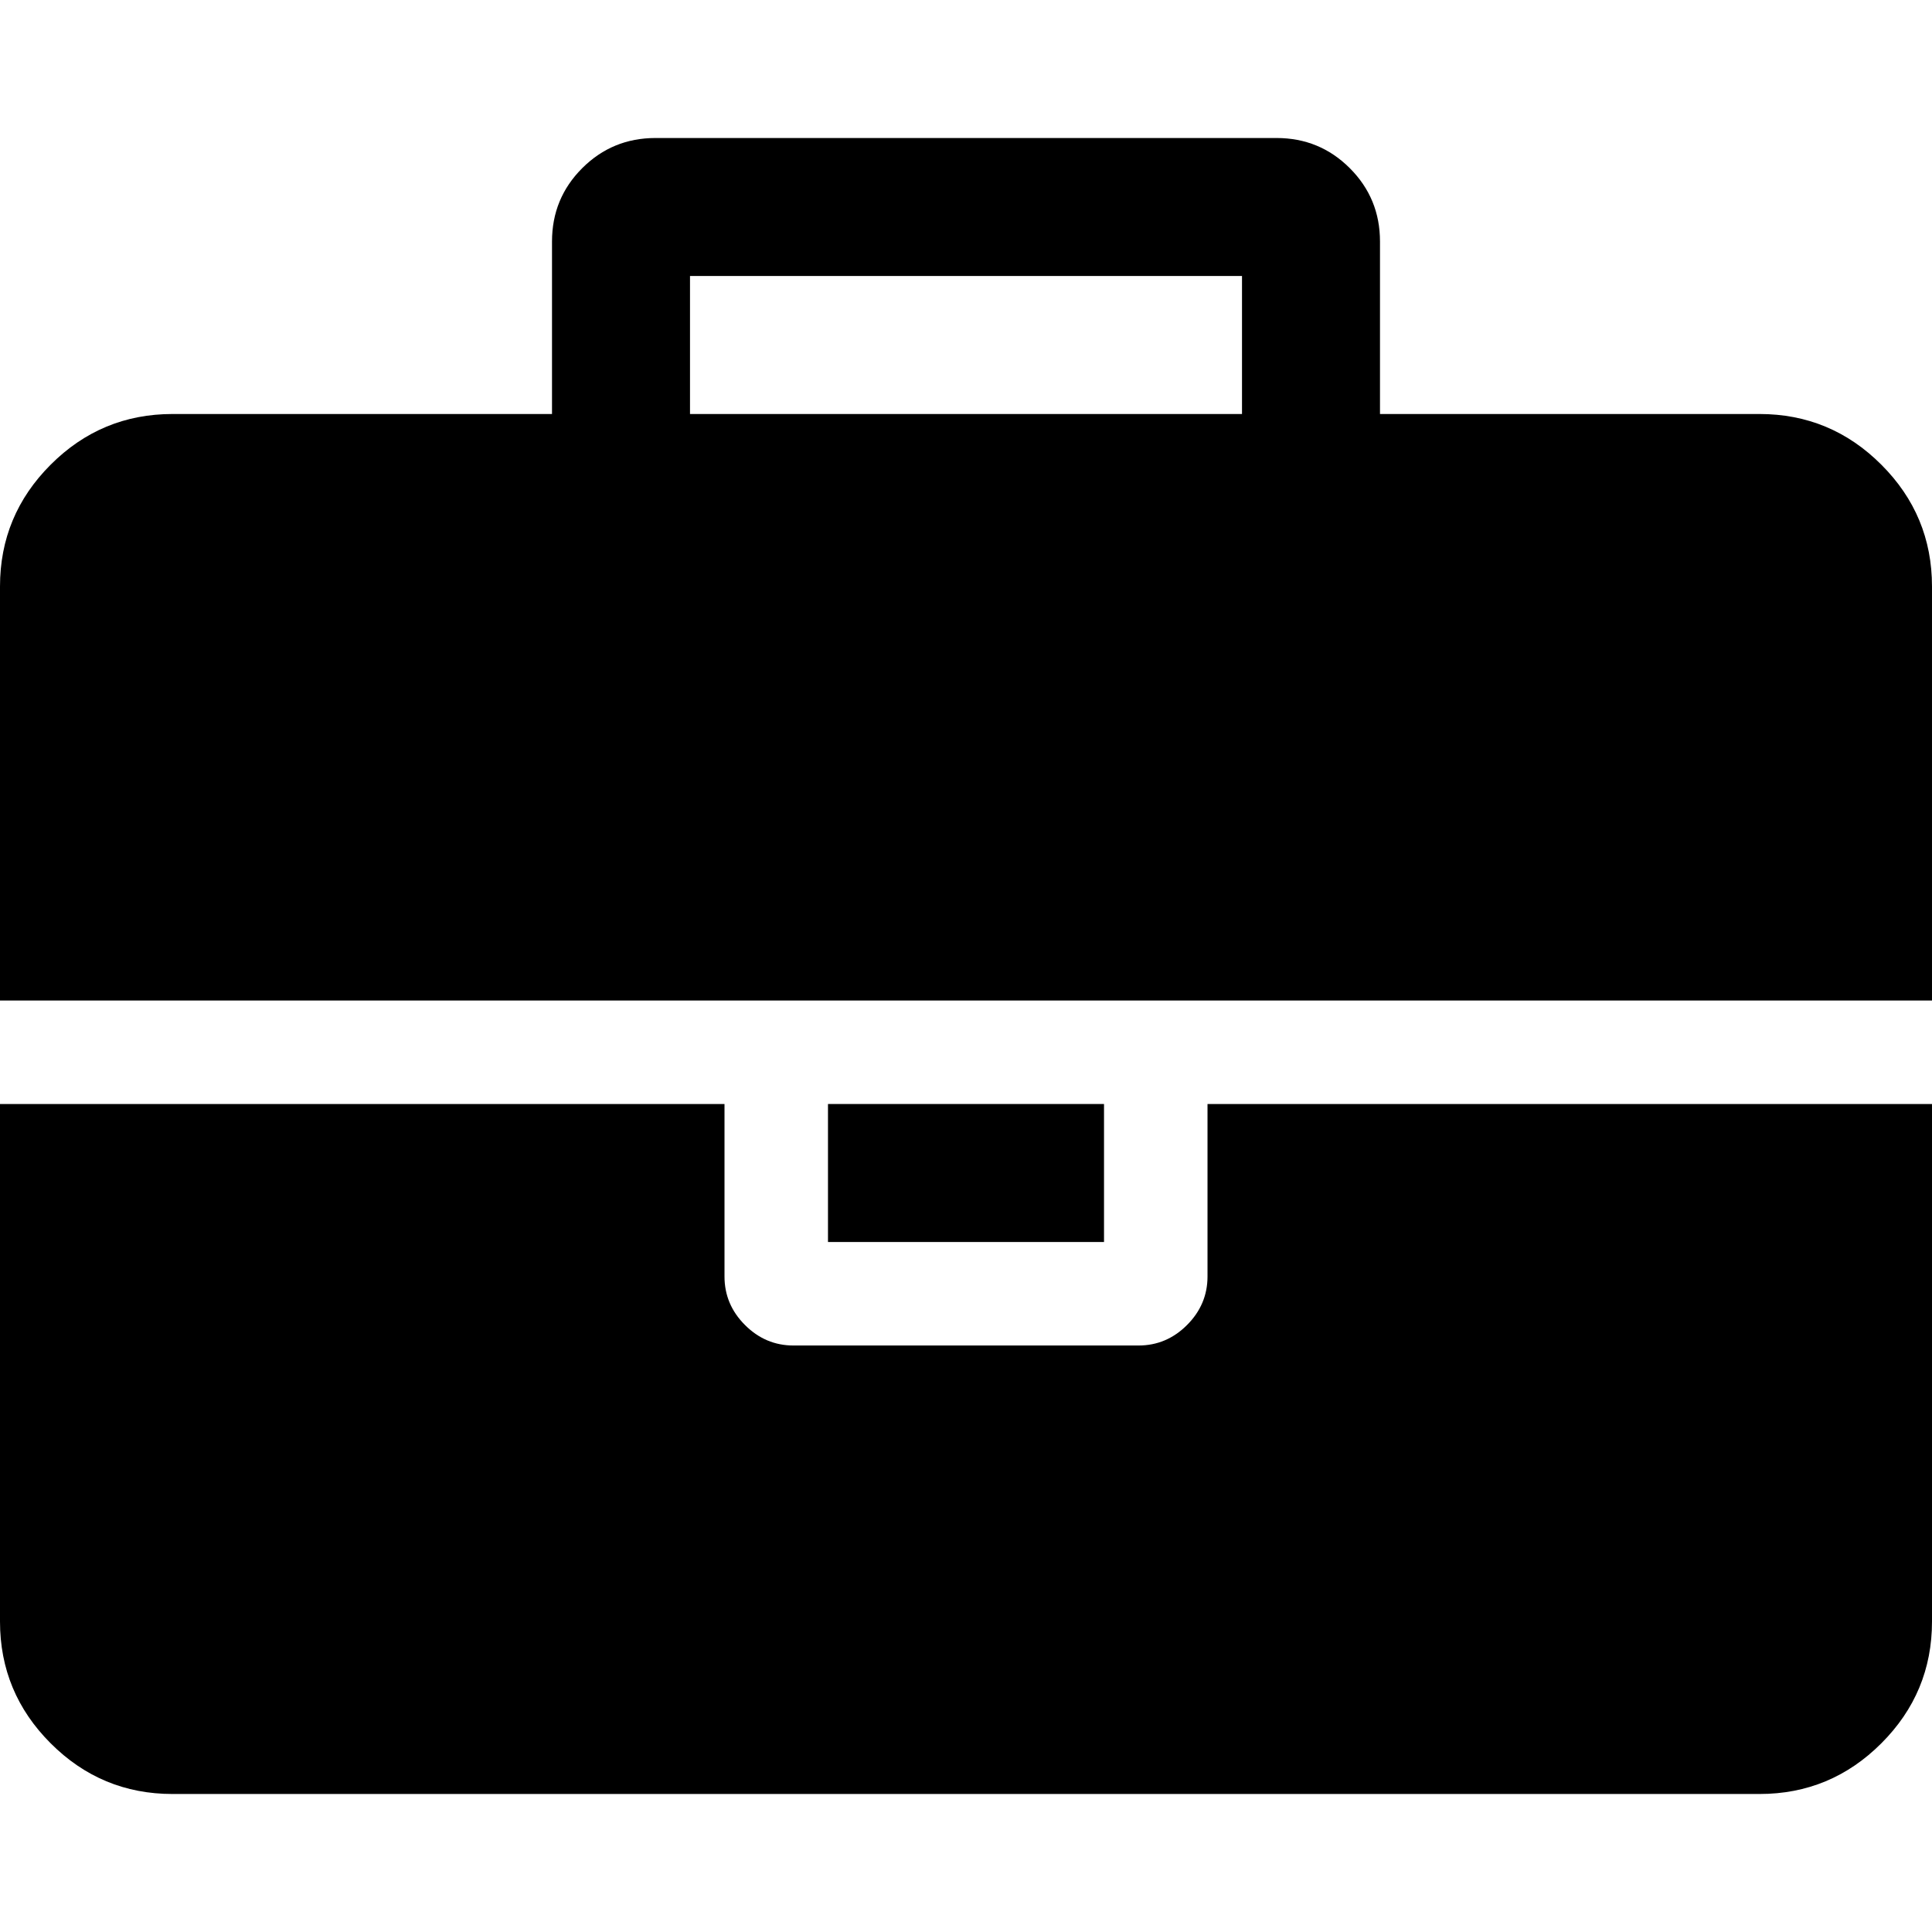
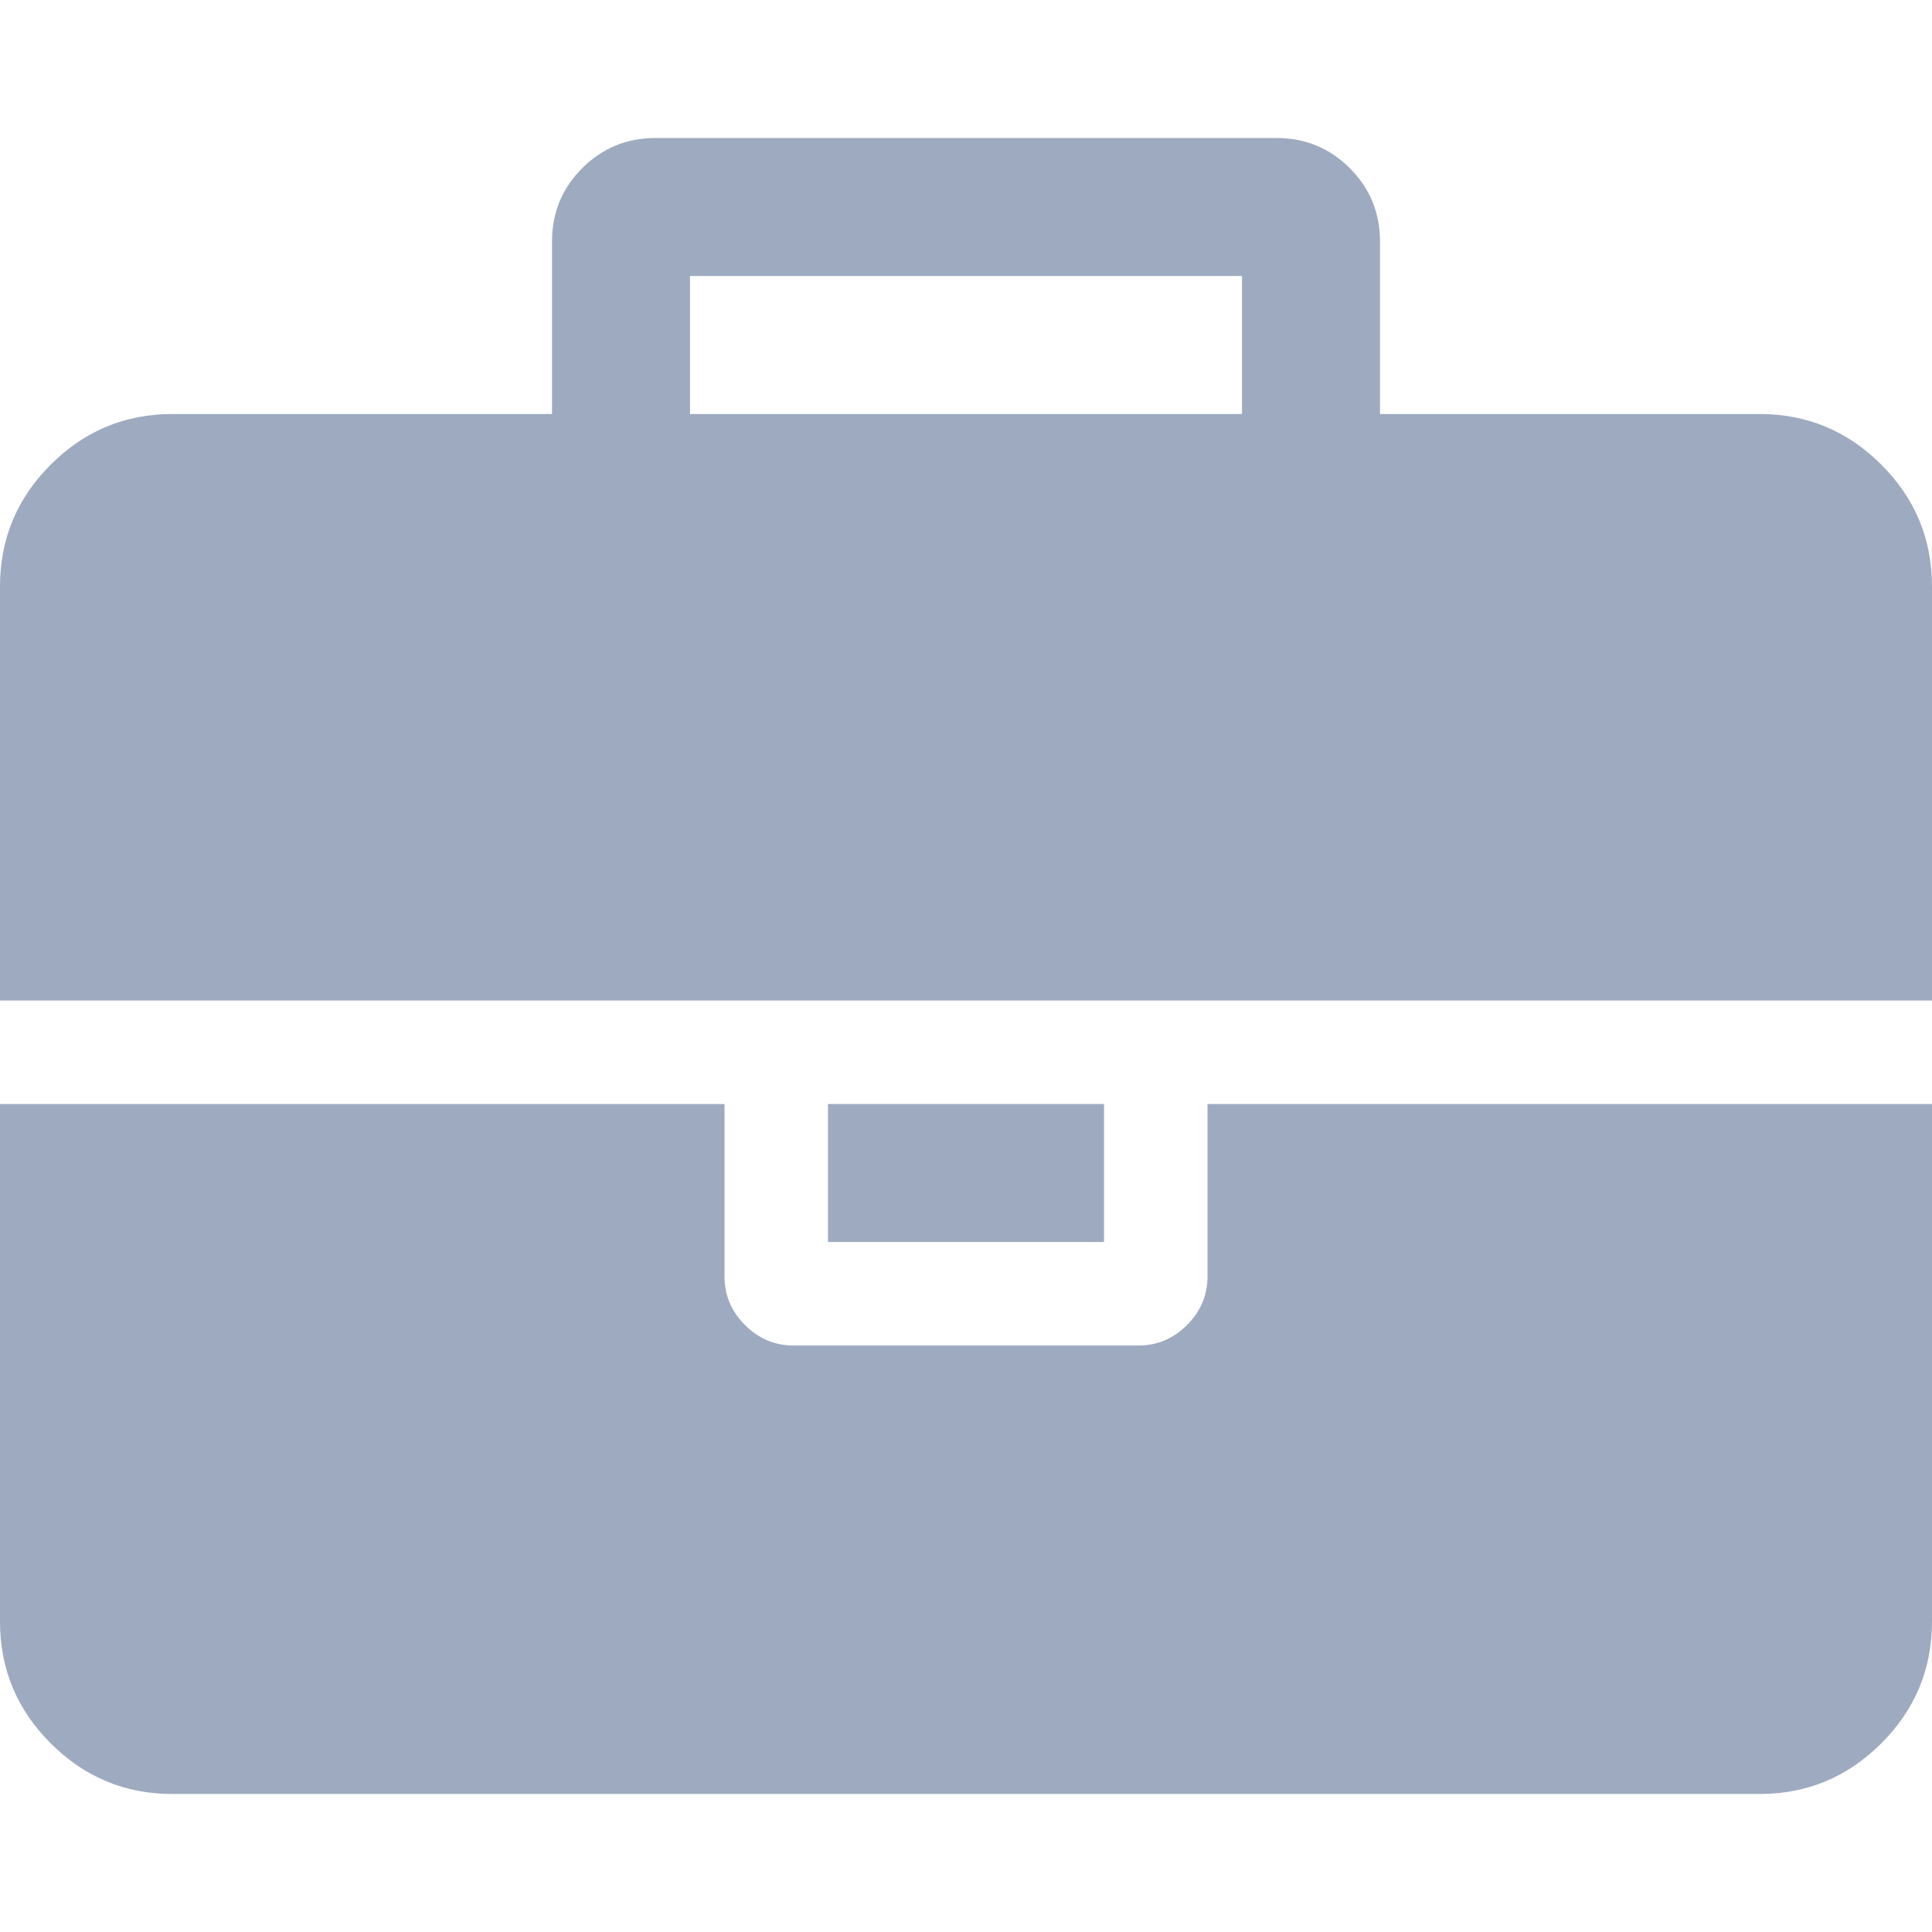
- <svg xmlns="http://www.w3.org/2000/svg" version="1.1" id="Capa_1" x="0px" y="0px" width="511.626px" height="511.627px" viewBox="0 0 511.626 511.627" style="enable-background:new 0 0 511.626 511.627;" xml:space="preserve">
+ <svg xmlns="http://www.w3.org/2000/svg" version="1.1" id="Capa_1" x="0px" y="0px" width="511.626px" height="511.627px" viewBox="0 0 511.626 511.627" style="enable-background:new 0 0 511.626 511.627;" xml:space="preserve" fill="#9EAAC0">
  <g>
    <g>
      <path d="M319.77,338.039c0,4.949-1.811,9.236-5.424,12.847c-3.617,3.621-7.902,5.428-12.851,5.428h-91.361    c-4.952,0-9.233-1.807-12.85-5.428c-3.616-3.61-5.424-7.897-5.424-12.847V292.36H0v137.044c0,12.56,4.471,23.312,13.418,32.257    c8.945,8.946,19.701,13.419,32.264,13.419h420.266c12.56,0,23.315-4.473,32.261-13.419c8.949-8.945,13.418-19.697,13.418-32.257    V292.36H319.77V338.039L319.77,338.039z" />
      <rect x="219.266" y="292.36" width="73.096" height="36.545" />
      <path d="M498.208,123.054c-8.945-8.947-19.701-13.418-32.261-13.418H365.446V63.953c0-7.614-2.663-14.084-7.994-19.414    c-5.325-5.327-11.8-7.993-19.411-7.993H173.589c-7.612,0-14.083,2.666-19.414,7.993s-7.994,11.799-7.994,19.414v45.683H45.682    c-12.562,0-23.318,4.471-32.264,13.418C4.471,132,0,142.75,0,155.313v109.636h511.626V155.313    C511.626,142.75,507.158,132,498.208,123.054z M328.904,109.636H182.725V73.089h146.179V109.636z" />
    </g>
  </g>
  <g>
</g>
  <g>
</g>
  <g>
</g>
  <g>
</g>
  <g>
</g>
  <g>
</g>
  <g>
</g>
  <g>
</g>
  <g>
</g>
  <g>
</g>
  <g>
</g>
  <g>
</g>
  <g>
</g>
  <g>
</g>
  <g>
</g>
</svg>
